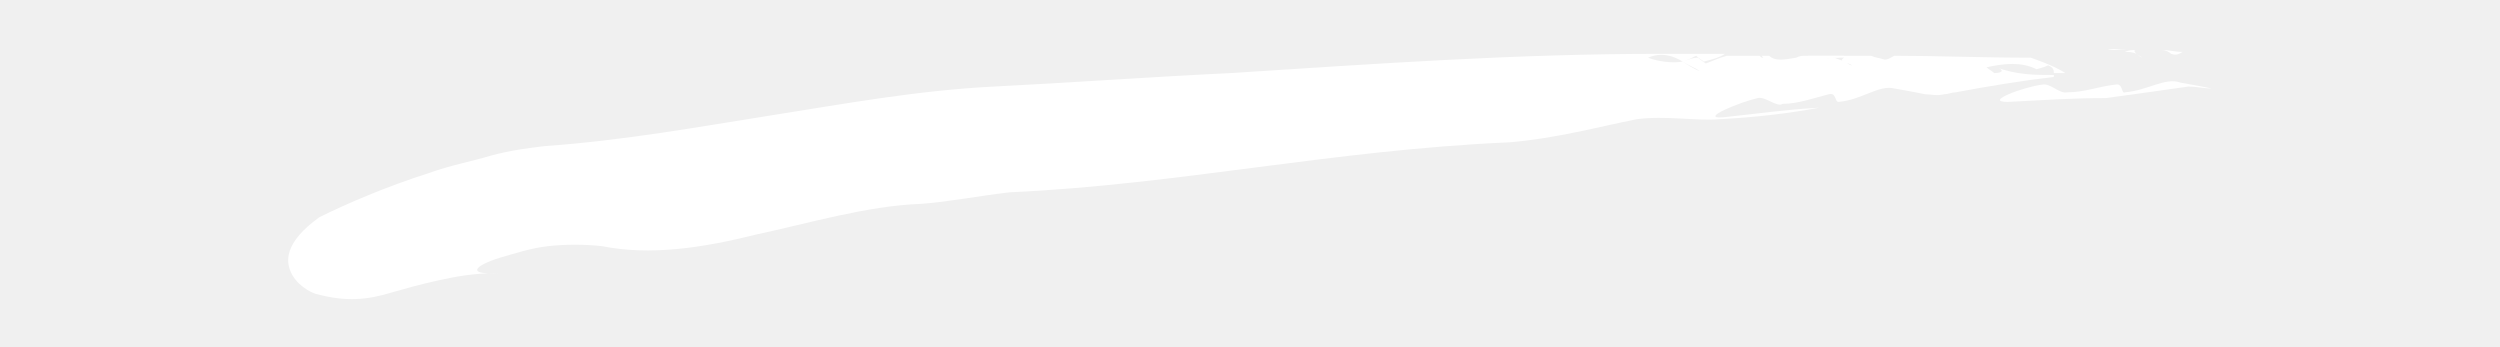
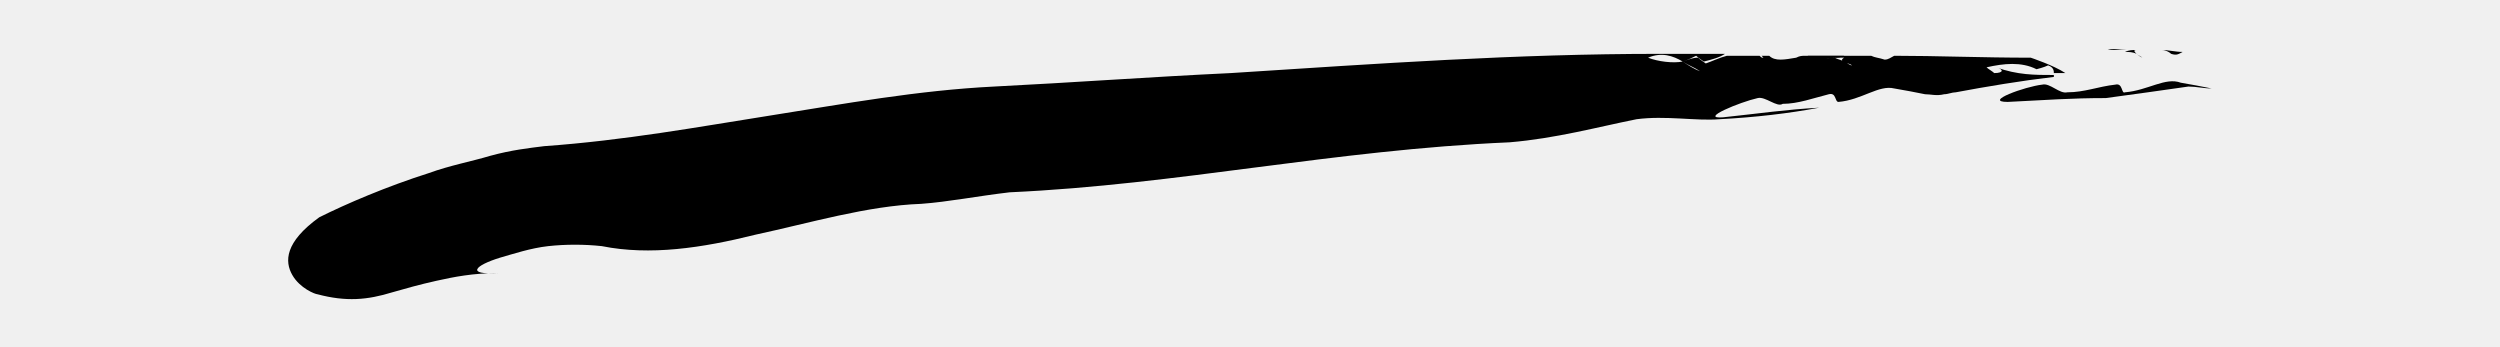
<svg xmlns="http://www.w3.org/2000/svg" version="1.1" id="Layer_1" x="0px" y="0px" width="130px" height="18px" viewBox="0 0 130 18" style="enable-background:new 0 0 130 18;" xml:space="preserve">
  <style type="text/css">
- 	.st0{fill:#fff;}
+ 	.st0{fill:#000;}
</style>
  <path class="st0" d="M113.5,2.7c-0.4,0-0.7-0.1-1.1-0.1c0.2,0,0.4,0.1,0.5,0.2C113.2,2.9,113.3,2.8,113.5,2.7z" />
  <path class="st0" d="M111.4,2.5c-0.1,0-0.1,0-0.2,0c-0.1,0-0.1,0-0.2,0L111.4,2.5z" />
  <path class="st0" d="M109.6,2.6c0.3,0,0.7,0,1,0C110.2,2.6,109.9,2.5,109.6,2.6z" />
  <path class="st0" d="M111.1,2.8c-0.1-0.1-0.2-0.2,0-0.2c0,0,0,0,0,0c-0.2,0-0.4,0-0.6,0.1C110.7,2.7,110.9,2.7,111.1,2.8z" />
  <path class="st0" d="M111.1,2.8c0.1,0.1,0.3,0.2,0.3,0.2C111.3,2.9,111.2,2.9,111.1,2.8z" />
  <path class="st0" d="M110.5,4.8c-0.2,0.1-0.1-0.5-0.5-0.4c-0.9,0.1-1.6,0.4-2.5,0.4c-0.4,0.1-0.9-0.5-1.3-0.4  c-0.9,0.1-3.1,0.9-1.8,0.9c2-0.1,3.3-0.2,5.1-0.2c1.5-0.2,2.9-0.4,4.3-0.6c0.4,0,0.8,0.1,1.2,0.1c-0.5-0.1-1-0.2-1.6-0.3  C112.6,4,111.7,4.7,110.5,4.8z" />
  <path class="st0" d="M105.6,3c-2.5,0-4.9-0.1-7.1-0.1c-0.2,0.1-0.3,0.2-0.5,0.2C97.7,3,97.5,3,97.3,2.9c-0.3,0-0.7,0-1,0  c-0.1,0-0.2,0-0.4,0.1l0,0c-0.2,0.1-0.1,0.2,0,0.2c0.1,0.1,0.3,0.1,0.4,0.2c-0.1,0-0.2-0.1-0.4-0.2c-0.2-0.1-0.3-0.1-0.5-0.2  c-0.3,0-0.6,0.1-1,0c0.4-0.1,0.7-0.1,1,0C95.6,3,95.8,3,96,3c0.1,0,0.1,0,0.2-0.1c-0.8,0-1.5,0-2.3,0c-0.2,0-0.3,0-0.5,0.1  c-0.6,0.1-1.1,0.2-1.4-0.1c-0.1,0-0.3,0-0.4,0l0.1,0.1c-0.1,0-0.1,0-0.2-0.1c-0.6,0-1.2,0-1.7,0c-0.4,0.1-0.8,0.3-1.1,0.4  c0,0-0.3-0.2-0.4-0.3C88,3,87.8,3.1,87.5,3.2c0.3,0.2,0.6,0.3,0.9,0.5c0.4,0.3,0.8-0.6,1.3-0.1c-0.5-0.5-0.9,0.4-1.3,0.1  c-0.3-0.1-0.6-0.3-0.9-0.5c-0.5,0.1-1.3,0-1.8-0.2c0.7-0.3,1.3-0.1,1.8,0.2C87.8,3.1,88,3,88.2,2.9c0.1,0.1,0.4,0.3,0.4,0.3  c0.4-0.1,0.8-0.2,1.1-0.4c-1.1,0-2.3,0-3.4,0c-7.5,0-14.5,0.5-22.3,1C59.8,4,55.7,4.3,51.7,4.5c-4,0.2-7.8,0.9-11.6,1.5  c-3.8,0.6-7.6,1.3-11.8,1.6c-0.8,0.1-1.7,0.2-2.8,0.5c-1,0.3-2.1,0.5-3.2,0.9c-2.2,0.7-4.3,1.6-5.7,2.3c-1.8,1.3-1.8,2.3-1.4,3  c0.4,0.7,1.2,1,1.3,1c1.5,0.4,2.6,0.3,3.9-0.1c0.7-0.2,1.4-0.4,2.3-0.6c0.9-0.2,1.9-0.4,3.2-0.4c-1.7,0.1-1.2-0.4,0.1-0.8  c0.7-0.2,1.6-0.5,2.5-0.6c0.9-0.1,1.9-0.1,2.8,0c2.5,0.5,5.2,0.1,8-0.6c2.8-0.6,5.8-1.5,8.6-1.6c1.4-0.1,2.9-0.4,4.6-0.6  c8.8-0.4,16.8-2.2,26-2.6c2.4-0.2,4.6-0.8,6.6-1.2c1.5-0.2,3.1,0.1,4.3,0c1.9-0.1,3.6-0.3,5.2-0.6c-1.8,0.1-3.1,0.3-5,0.5  c-1.3,0.1,0.9-0.8,1.8-1c0.4-0.1,1,0.5,1.3,0.3c0.8,0,1.6-0.3,2.4-0.5c0.4-0.1,0.3,0.4,0.5,0.4c1.2-0.1,2.1-0.9,2.9-0.7  c0.6,0.1,1.1,0.2,1.6,0.3c0.3,0,0.6,0.1,1,0c0.2,0,0.4-0.1,0.6-0.1c-0.2-0.2-0.2-0.4-0.3-0.6c0.3,0,0.8,0.2,1.1,0.2  c-0.3,0-0.8-0.2-1.1-0.2c0.1,0.2,0.1,0.4,0.3,0.6c1.6-0.3,3.4-0.6,5.1-0.8c0,0,0,0,0-0.1c-1,0-1.9,0-3-0.4c0.4,0.1,0.4,0.3-0.1,0.3  c-0.1-0.1-0.3-0.2-0.4-0.3c0.9-0.2,1.8-0.3,2.6,0.1c0,0,0.4-0.1,0.6-0.2c0.3,0.1,0.3,0.3,0.3,0.4c0.2,0,0.4,0,0.6,0  C106.8,3.4,105.6,3,105.6,3z" />
  <path class="st0" d="M95.4,3c0.1,0,0.3,0,0.5-0.1c-0.6,0-1.3,0-1.9,0C94.3,3.2,94.8,3.1,95.4,3z" />
</svg>
